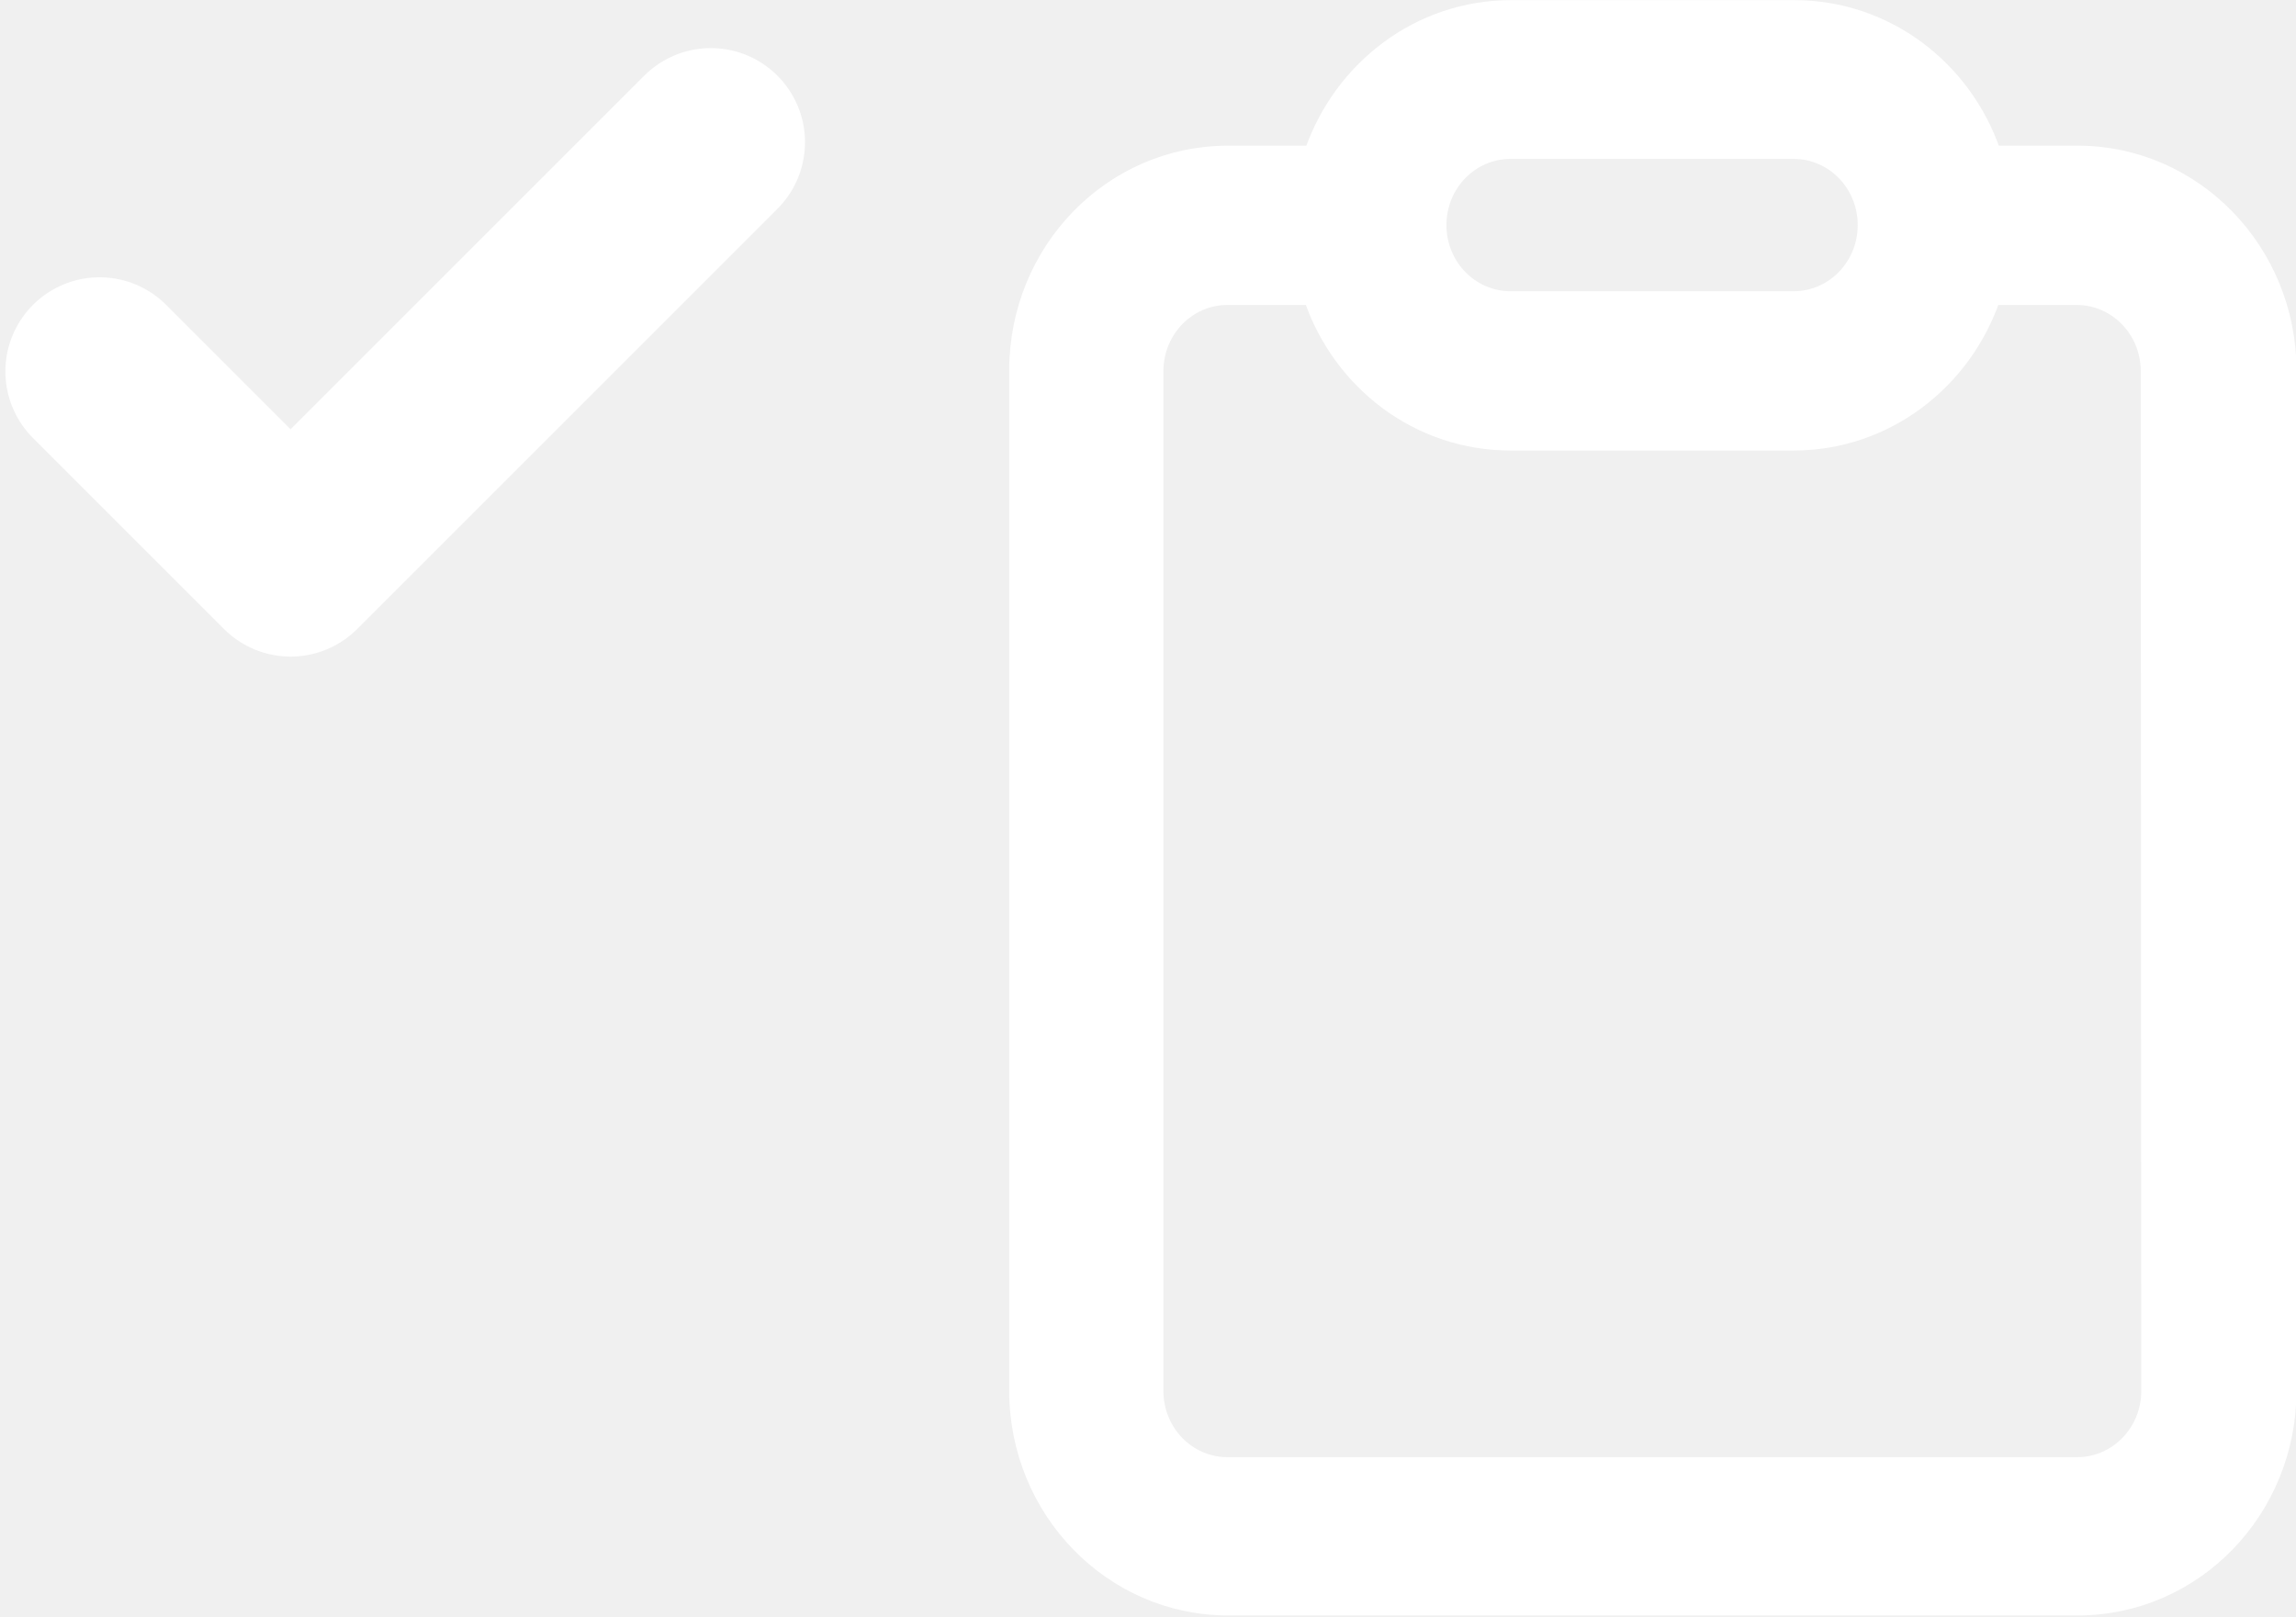
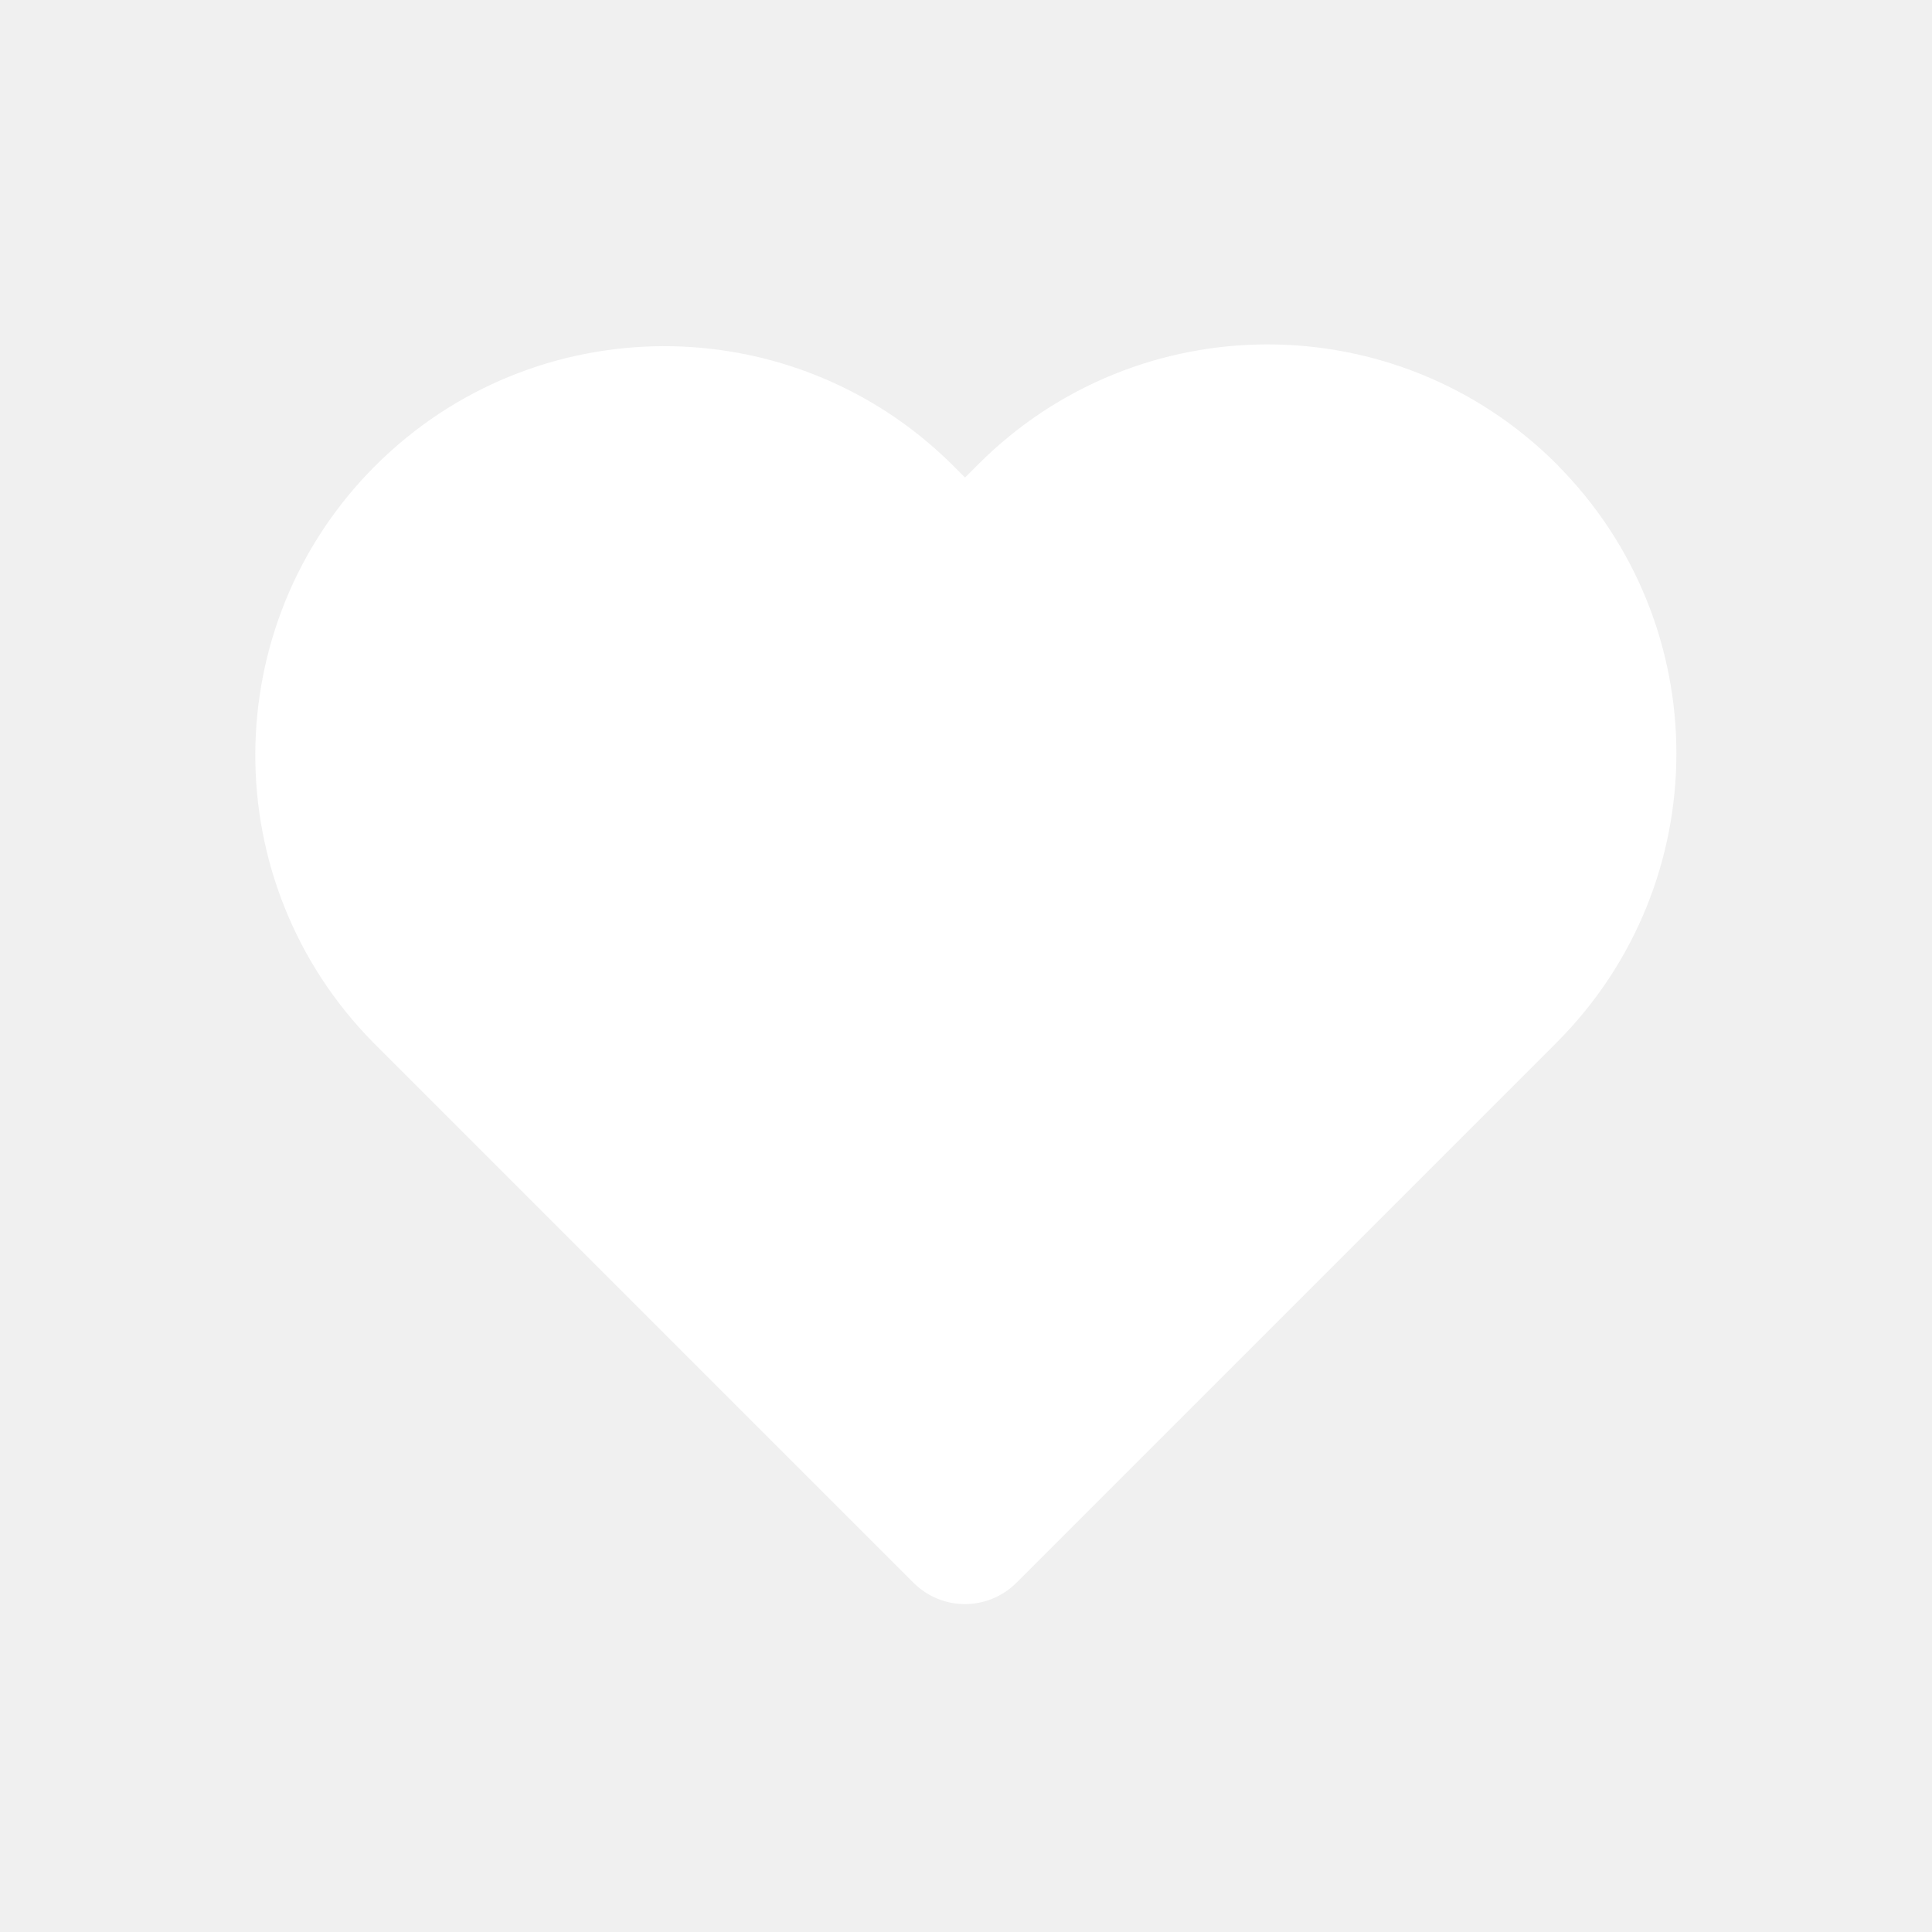
- <svg xmlns="http://www.w3.org/2000/svg" width="17.047" height="12.003" viewBox="0 0 4.51 3.176" version="1.1" id="svg1963">
-   <defs id="defs1960" />
-   <g id="layer1" transform="translate(-102.8177,-236.2128)">
-     <g id="g2048" transform="translate(0,0.5420417)" style="fill:#ffffff;fill-opacity:1;stroke:#ffffff;stroke-width:0.026;stroke-miterlimit:4;stroke-dasharray:none;stroke-opacity:1">
-       <path d="m 106.898,235.97 h -0.163 c -0.057,-0.167 -0.211,-0.286 -0.393,-0.286 h -0.556 c -0.182,0 -0.336,0.12 -0.393,0.286 h -0.163 c -0.231,0 -0.417,0.192 -0.417,0.429 v 2.004 c 0,0.237 0.187,0.429 0.417,0.429 h 1.669 c 0.231,0 0.417,-0.192 0.417,-0.429 v -2.004 c 0,-0.237 -0.187,-0.429 -0.417,-0.429 z m -1.113,0 h 0.556 c 0.077,0 0.139,0.064 0.139,0.143 0,0.079 -0.062,0.143 -0.139,0.143 h -0.556 c -0.077,0 -0.139,-0.064 -0.139,-0.143 0,-0.079 0.062,-0.143 0.139,-0.143 z m 1.252,2.434 c 0,0.079 -0.062,0.143 -0.139,0.143 h -1.669 c -0.077,0 -0.139,-0.064 -0.139,-0.143 v -2.004 c 0,-0.079 0.062,-0.143 0.139,-0.143 h 0.163 c 0.057,0.167 0.211,0.286 0.393,0.286 h 0.556 c 0.182,0 0.336,-0.12 0.393,-0.286 h 0.163 c 0.077,0 0.139,0.064 0.139,0.143 z" id="path276565" style="display:inline;fill:#ffffff;fill-opacity:1;stroke:#ffffff;stroke-width:0.026;stroke-miterlimit:4;stroke-dasharray:none;stroke-opacity:1" />
-     </g>
-     <g id="g869" transform="matrix(0.07505545,0,0,0.07505545,102.661,236.1596)" style="fill:none;fill-opacity:1;stroke:#ffffff;stroke-width:3.81;stroke-linecap:round;stroke-linejoin:round;stroke-miterlimit:4;stroke-dasharray:none;stroke-opacity:1">
-       <polyline points="20 6 9 17 4 12" id="polyline2" style="fill:none;fill-opacity:1;stroke:#ffffff;stroke-width:4.93;stroke-linecap:round;stroke-linejoin:round;stroke-miterlimit:4;stroke-dasharray:none;stroke-opacity:1" transform="translate(0.6894992,-1.567044)" />
-     </g>
-   </g>
+ <svg xmlns="http://www.w3.org/2000/svg" fill="none" height="24" stroke="#000" stroke-linecap="round" stroke-linejoin="round" stroke-width="2" viewBox="0 0 24 24" width="24" version="1.1" id="svg4">
+   <defs id="defs8" />
+   <path d="m 18.699,6.405 a 4.176,4.176 0 0 0 -5.906,0 l -0.805,0.805 -0.805,-0.805 A 4.177,4.177 0 0 0 5.276,12.312 l 0.805,0.805 5.906,5.906 5.906,-5.906 0.805,-0.805 a 4.176,4.176 0 0 0 0,-5.906 z" id="path2" style="fill:#ffffff;fill-opacity:1;stroke:#ffffff;stroke-width:1.807;stroke-linejoin:round;stroke-miterlimit:4;stroke-dasharray:none;stroke-opacity:1" />
</svg>
